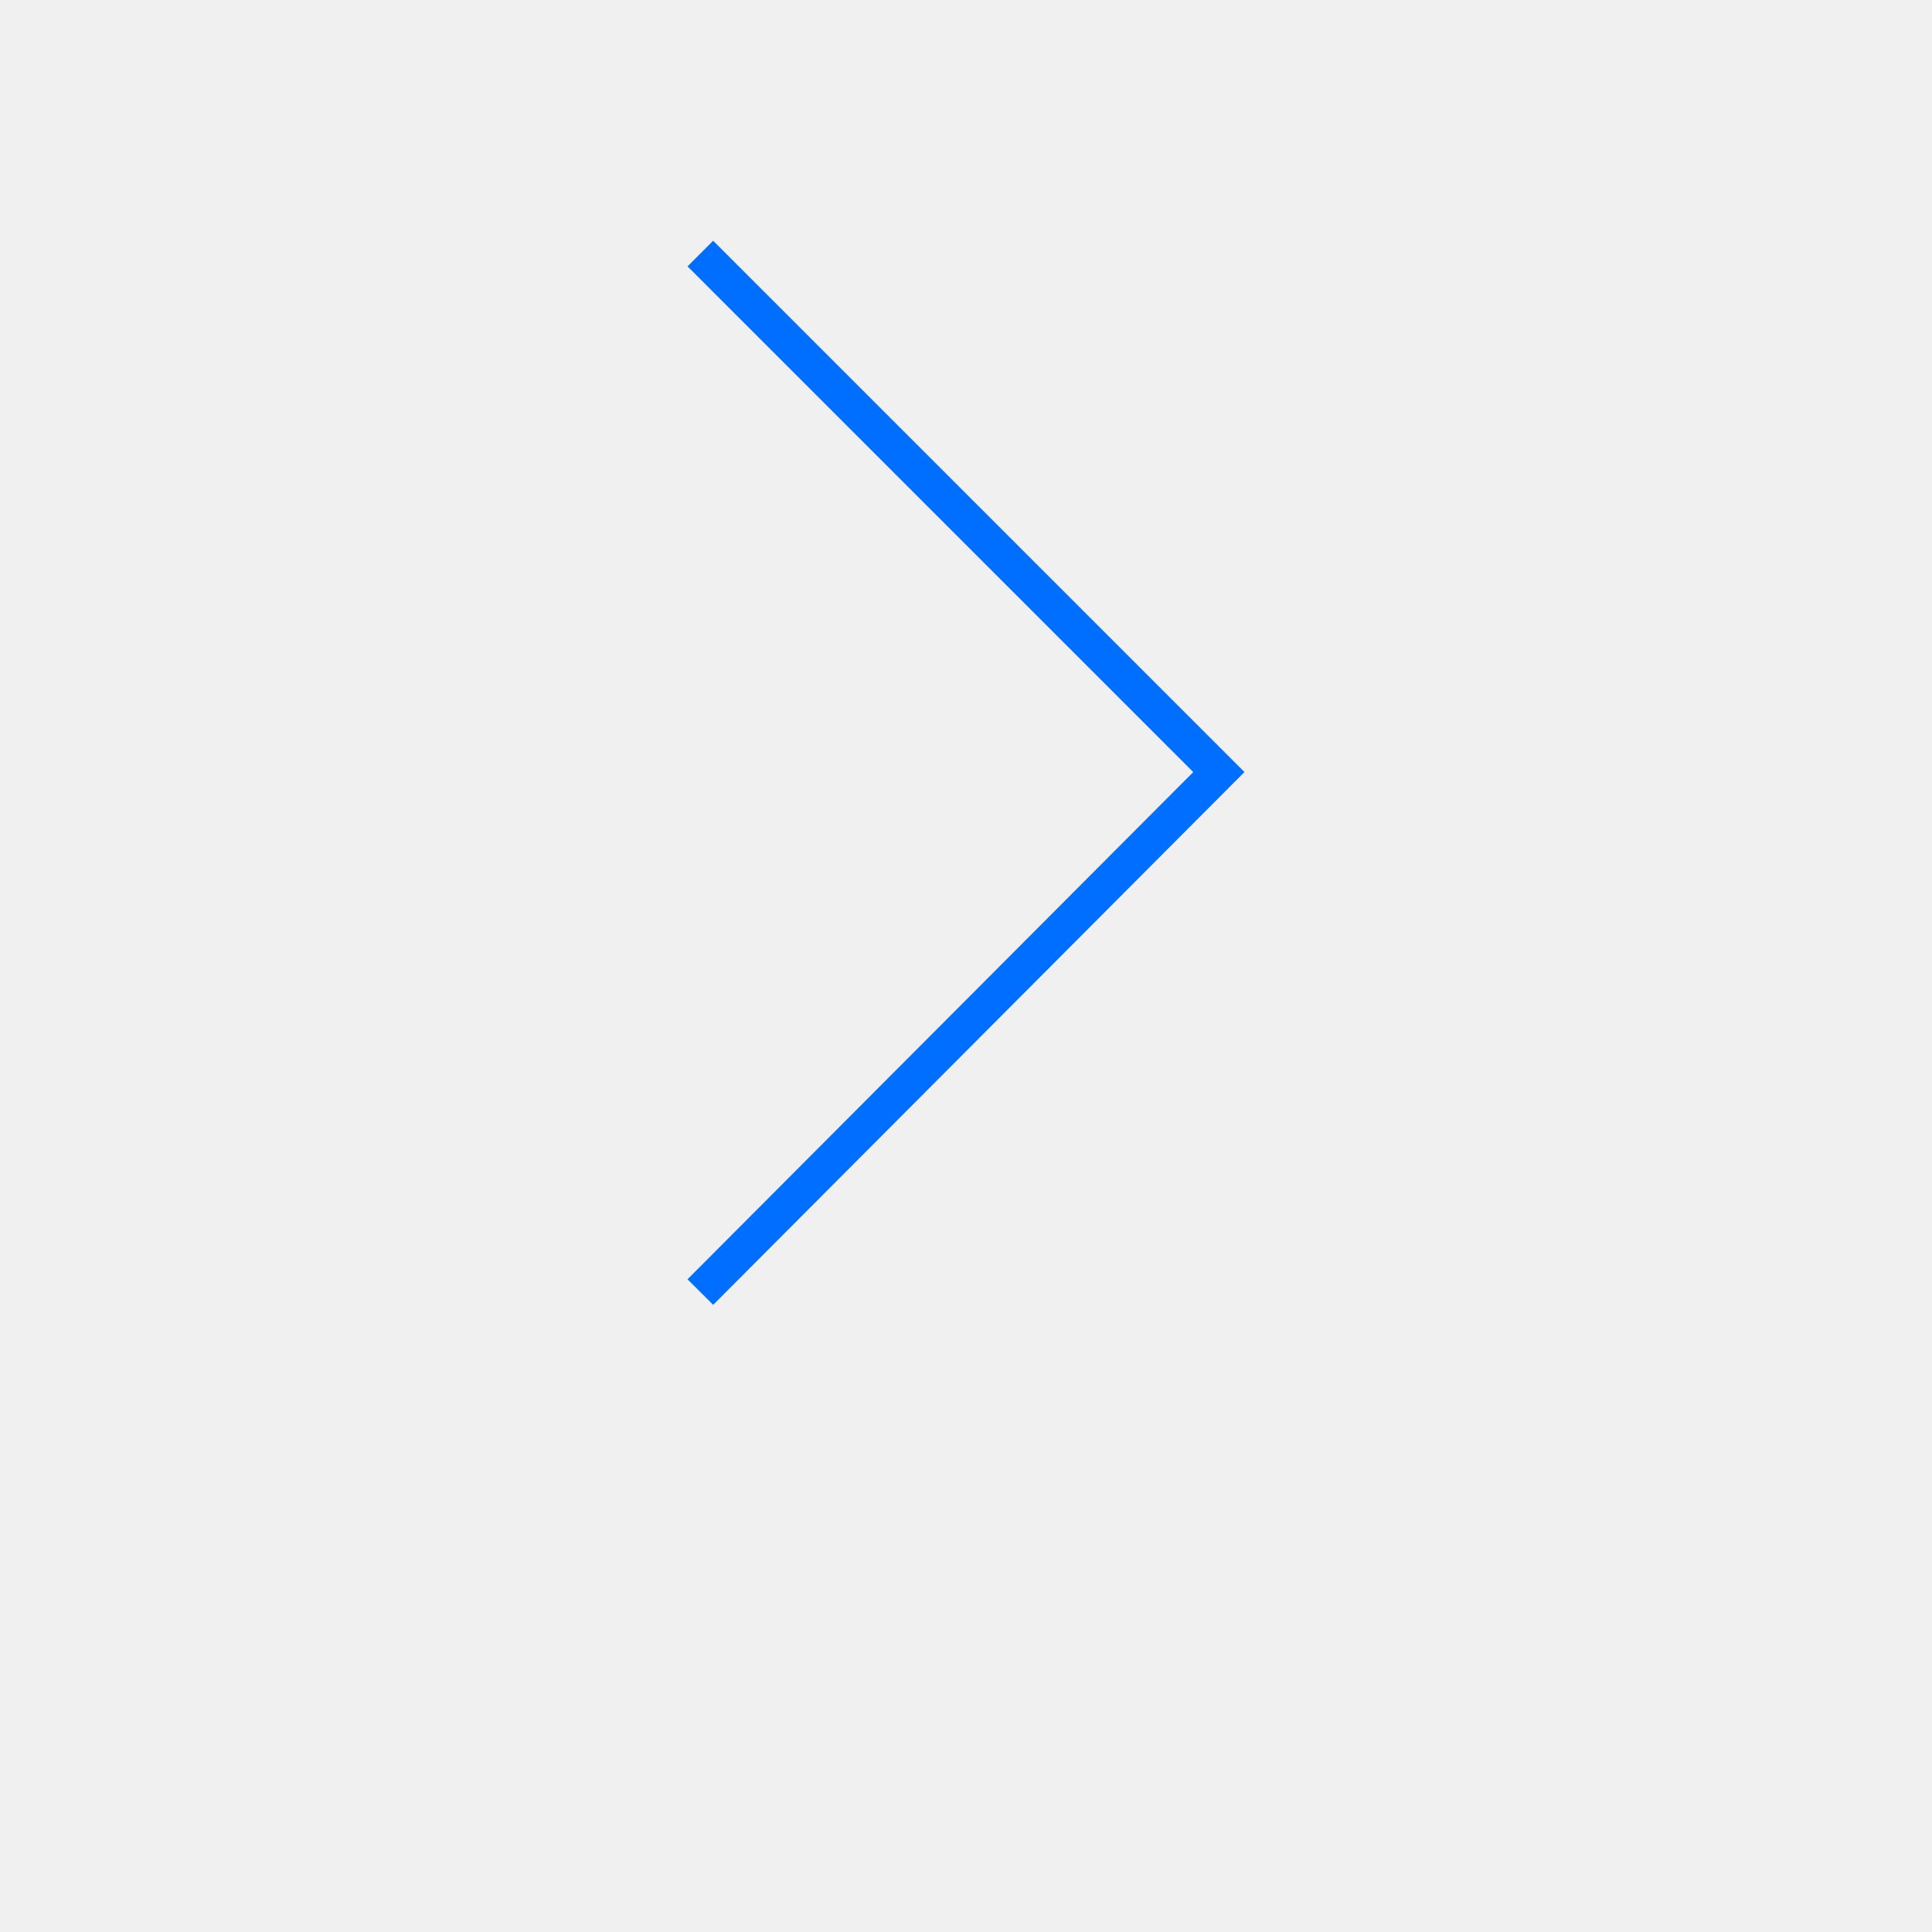
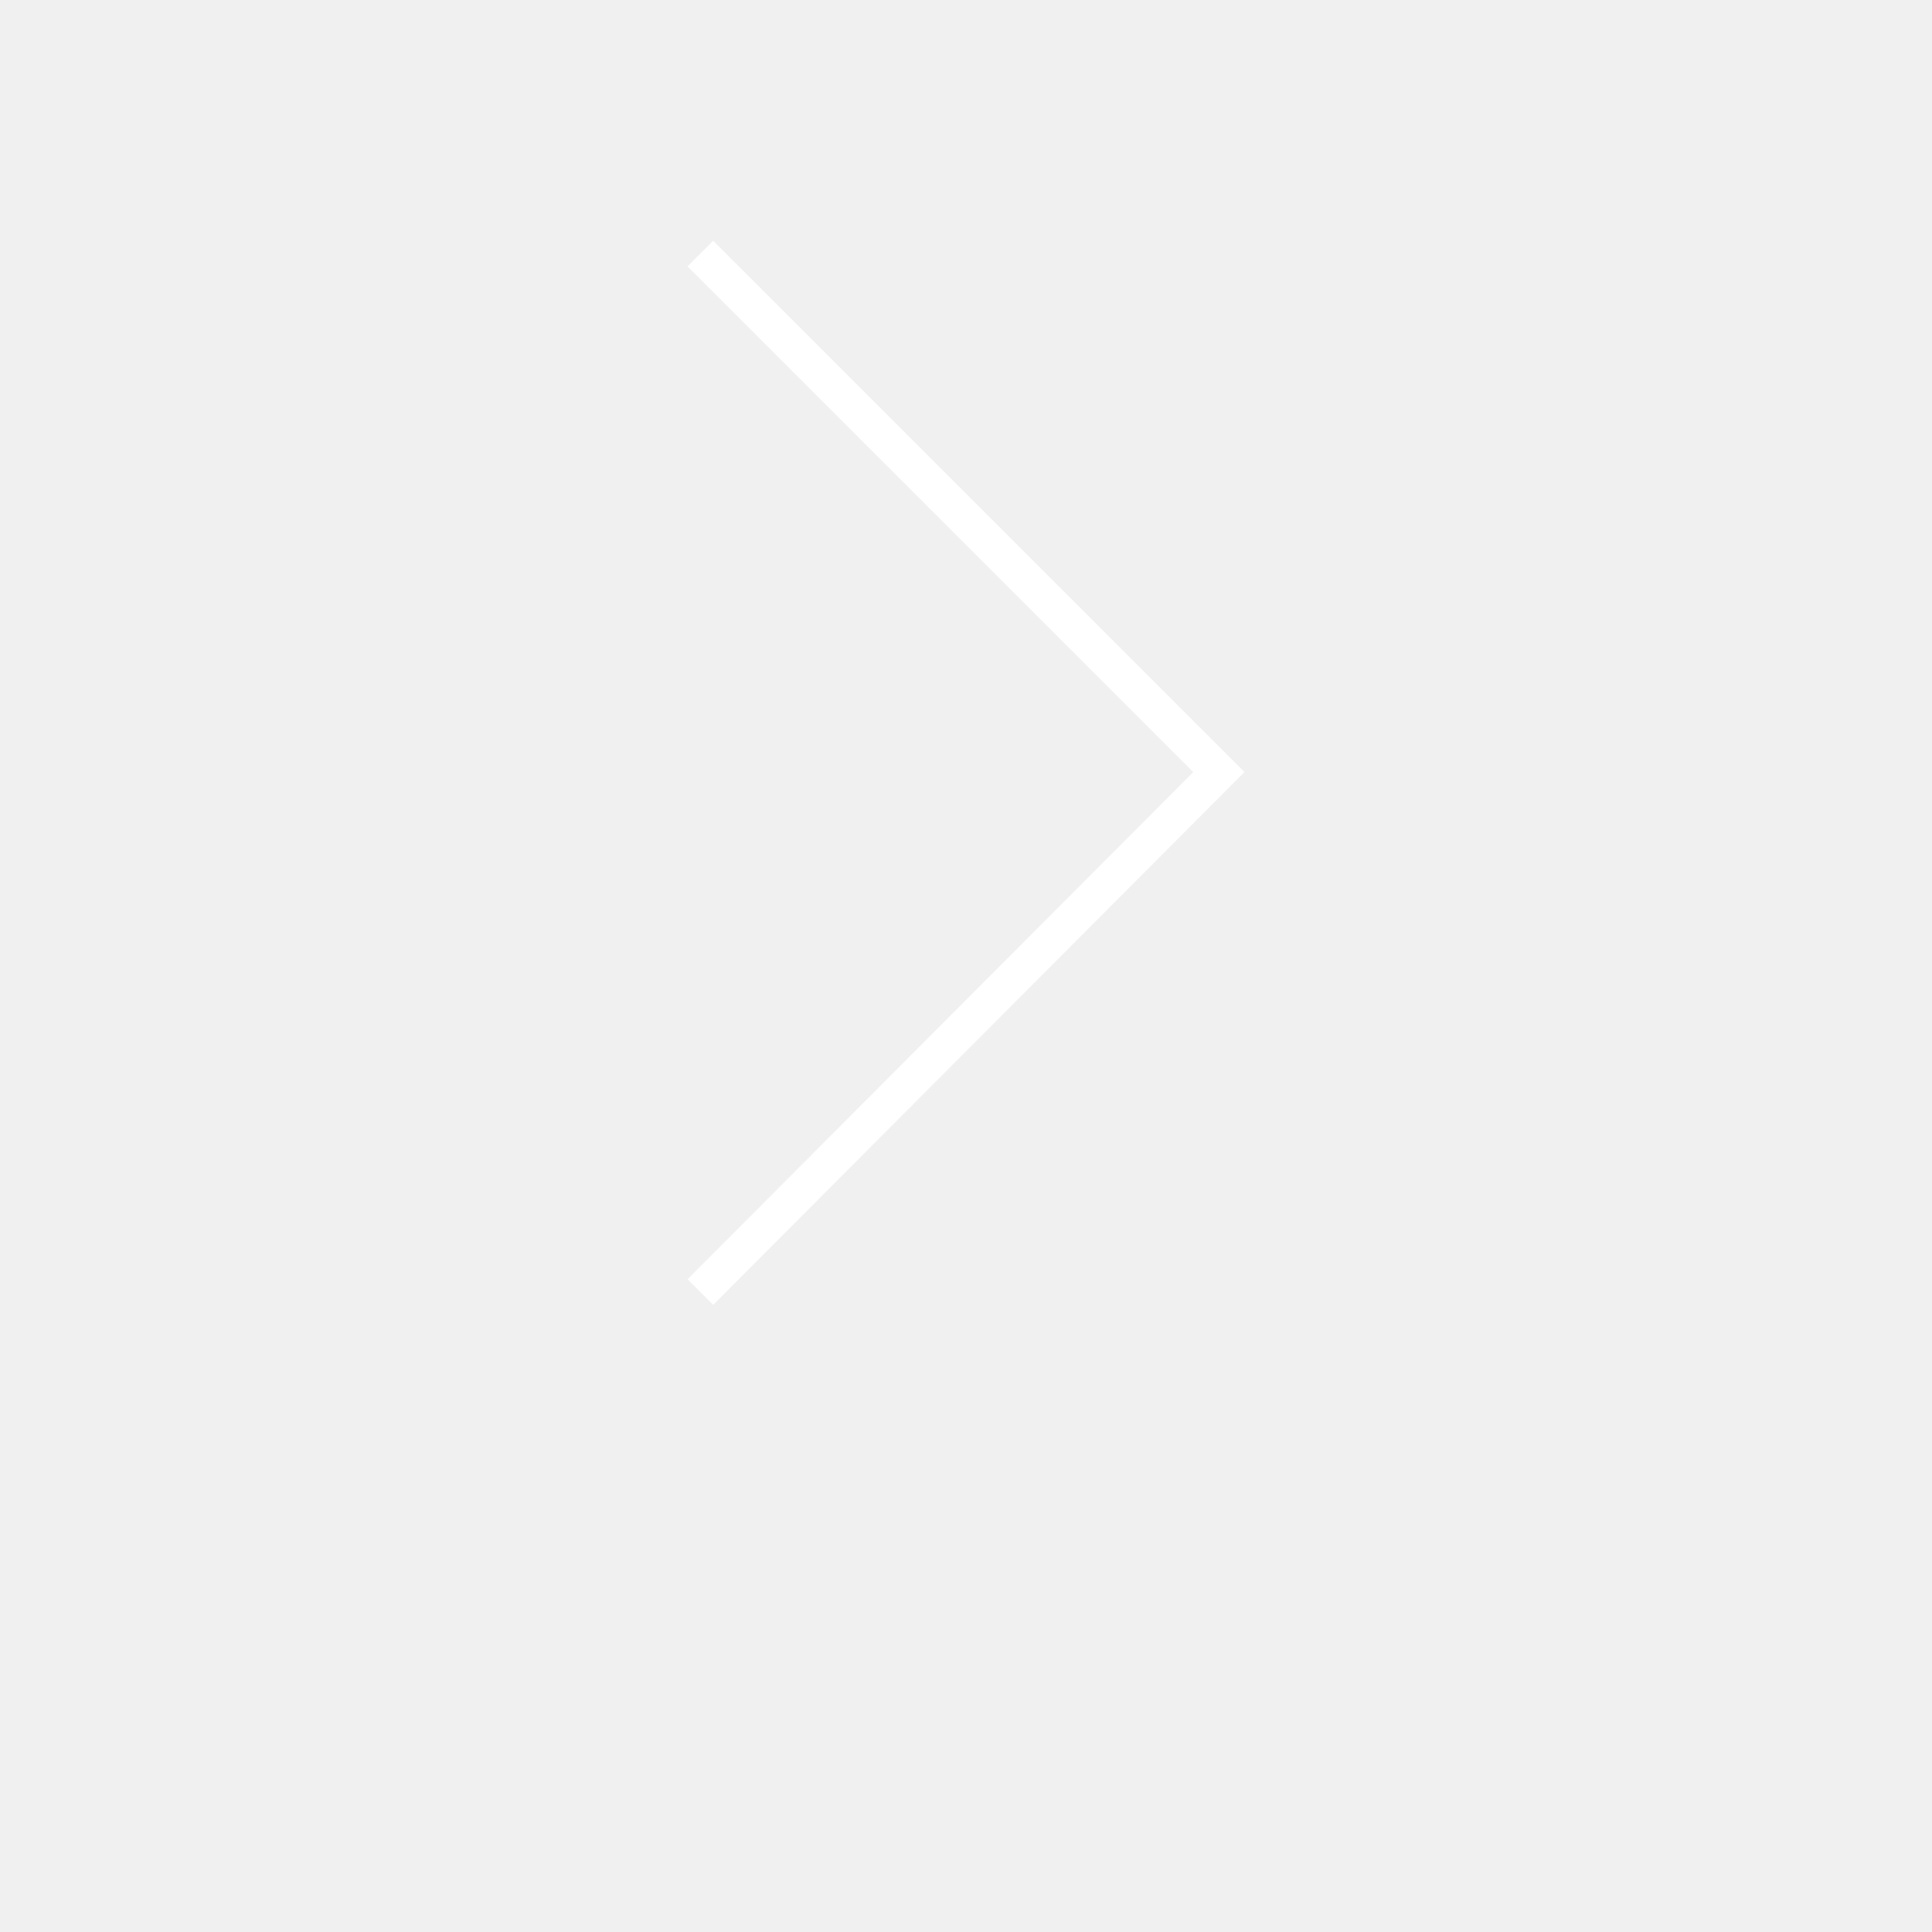
<svg xmlns="http://www.w3.org/2000/svg" width="700pt" height="700pt" version="1.1" viewBox="0 0 700 700">
  <defs>
    <symbol id="w" overflow="visible">
      <path d="m14.656-0.875c-0.762 0.398-1.555 0.695-2.375 0.891-0.812 0.195-1.664 0.297-2.547 0.297-2.656 0-4.762-0.738-6.312-2.219-1.555-1.488-2.328-3.504-2.328-6.047 0-2.551 0.773-4.566 2.328-6.047 1.551-1.488 3.656-2.234 6.312-2.234 0.883 0 1.734 0.102 2.547 0.297 0.82 0.199 1.613 0.496 2.375 0.891v3.297c-0.762-0.52-1.512-0.898-2.25-1.141-0.742-0.238-1.523-0.359-2.344-0.359-1.469 0-2.625 0.469-3.469 1.406-0.836 0.938-1.25 2.234-1.25 3.891 0 1.648 0.414 2.938 1.25 3.875 0.844 0.938 2 1.406 3.469 1.406 0.82 0 1.602-0.117 2.344-0.359 0.738-0.238 1.488-0.617 2.25-1.141z" />
    </symbol>
    <symbol id="b" overflow="visible">
      <path d="m10.719-8.703c-0.336-0.156-0.668-0.27-1-0.344-0.324-0.082-0.656-0.125-1-0.125-0.98 0-1.734 0.32-2.266 0.953-0.531 0.625-0.797 1.527-0.797 2.703v5.516h-3.812v-11.969h3.812v1.969c0.488-0.781 1.051-1.348 1.688-1.703 0.645-0.363 1.41-0.547 2.297-0.547 0.133 0 0.273 0.008 0.422 0.016 0.145 0.012 0.363 0.031 0.656 0.062z" />
    </symbol>
    <symbol id="a" overflow="visible">
      <path d="m13.781-6.016v1.094h-8.938c0.094 0.898 0.414 1.57 0.969 2.016 0.551 0.449 1.328 0.672 2.328 0.672 0.801 0 1.625-0.117 2.469-0.359 0.844-0.238 1.711-0.598 2.609-1.078v2.953c-0.906 0.336-1.812 0.59-2.719 0.766s-1.812 0.266-2.719 0.266c-2.156 0-3.84-0.547-5.047-1.641-1.199-1.102-1.797-2.648-1.797-4.641 0-1.945 0.586-3.477 1.766-4.594 1.176-1.125 2.801-1.688 4.875-1.688 1.875 0 3.375 0.57 4.5 1.703 1.133 1.125 1.703 2.637 1.703 4.531zm-3.938-1.266c0-0.727-0.215-1.312-0.641-1.75-0.418-0.445-0.969-0.672-1.656-0.672-0.742 0-1.344 0.211-1.812 0.625-0.461 0.418-0.746 1.016-0.859 1.797z" />
    </symbol>
    <symbol id="f" overflow="visible">
      <path d="m7.203-5.391c-0.805 0-1.406 0.137-1.812 0.406-0.398 0.273-0.594 0.672-0.594 1.203 0 0.48 0.16 0.859 0.484 1.141 0.32 0.273 0.773 0.406 1.359 0.406 0.719 0 1.32-0.254 1.812-0.766 0.488-0.52 0.734-1.172 0.734-1.953v-0.438zm5.844-1.438v6.828h-3.859v-1.766c-0.512 0.719-1.09 1.246-1.734 1.578-0.637 0.332-1.418 0.5-2.344 0.5-1.242 0-2.246-0.359-3.016-1.078-0.773-0.727-1.156-1.672-1.156-2.828 0-1.395 0.477-2.422 1.438-3.078 0.969-0.656 2.488-0.984 4.562-0.984h2.25v-0.297c0-0.602-0.242-1.047-0.719-1.328-0.48-0.281-1.227-0.422-2.234-0.422-0.812 0-1.574 0.086-2.281 0.25-0.711 0.156-1.367 0.402-1.969 0.734v-2.922c0.82-0.195 1.645-0.348 2.469-0.453 0.82-0.102 1.648-0.156 2.484-0.156 2.156 0 3.711 0.43 4.672 1.281 0.957 0.844 1.438 2.227 1.438 4.141z" />
    </symbol>
    <symbol id="c" overflow="visible">
      <path d="m6.016-15.359v3.391h3.938v2.734h-3.938v5.078c0 0.555 0.109 0.93 0.328 1.125 0.219 0.199 0.656 0.297 1.312 0.297h1.969v2.734h-3.281c-1.512 0-2.586-0.312-3.219-0.938-0.625-0.633-0.938-1.707-0.938-3.219v-5.078h-1.906v-2.734h1.906v-3.391z" />
    </symbol>
    <symbol id="e" overflow="visible">
      <path d="m9.969-10.219v-6.406h3.859v16.625h-3.859v-1.734c-0.523 0.711-1.102 1.23-1.734 1.562-0.637 0.32-1.371 0.484-2.203 0.484-1.469 0-2.68-0.582-3.625-1.75-0.949-1.176-1.422-2.688-1.422-4.531s0.473-3.348 1.422-4.516c0.945-1.176 2.156-1.766 3.625-1.766 0.832 0 1.566 0.168 2.203 0.5 0.633 0.324 1.211 0.836 1.734 1.531zm-2.516 7.75c0.82 0 1.445-0.297 1.875-0.891 0.426-0.602 0.641-1.473 0.641-2.609 0-1.145-0.215-2.016-0.641-2.609-0.43-0.594-1.055-0.891-1.875-0.891-0.812 0-1.434 0.297-1.859 0.891-0.43 0.594-0.641 1.465-0.641 2.609 0 1.137 0.211 2.008 0.641 2.609 0.426 0.594 1.047 0.891 1.859 0.891z" />
    </symbol>
    <symbol id="k" overflow="visible">
      <path d="m8.203-2.469c0.82 0 1.445-0.297 1.875-0.891 0.426-0.602 0.641-1.473 0.641-2.609 0-1.145-0.215-2.016-0.641-2.609-0.43-0.594-1.055-0.891-1.875-0.891-0.824 0-1.453 0.305-1.891 0.906-0.438 0.594-0.656 1.461-0.656 2.594 0 1.137 0.219 2.008 0.656 2.609 0.438 0.594 1.066 0.891 1.891 0.891zm-2.547-7.75c0.531-0.695 1.113-1.207 1.75-1.531 0.645-0.332 1.383-0.5 2.219-0.5 1.469 0 2.676 0.59 3.625 1.766 0.945 1.168 1.422 2.672 1.422 4.516s-0.477 3.356-1.422 4.531c-0.949 1.168-2.156 1.75-3.625 1.75-0.836 0-1.574-0.168-2.219-0.5-0.637-0.332-1.219-0.848-1.75-1.547v1.734h-3.812v-16.625h3.812z" />
    </symbol>
    <symbol id="j" overflow="visible">
      <path d="m0.266-11.969h3.828l3.219 8.125 2.734-8.125h3.812l-5.031 13.094c-0.5 1.332-1.09 2.266-1.766 2.797-0.668 0.531-1.555 0.797-2.656 0.797h-2.219v-2.5h1.203c0.645 0 1.113-0.105 1.406-0.312 0.301-0.211 0.531-0.578 0.688-1.109l0.109-0.344z" />
    </symbol>
    <symbol id="i" overflow="visible">
      <path d="m2.016-15.953h4.109v14.406c0 1.988-0.543 3.473-1.625 4.453-1.074 0.977-2.703 1.469-4.891 1.469h-0.844v-3.109h0.641c0.852 0 1.5-0.242 1.938-0.719 0.445-0.469 0.672-1.164 0.672-2.094z" />
    </symbol>
    <symbol id="h" overflow="visible">
      <path d="m1.703-4.656v-7.312h3.844v1.203c0 0.648-0.008 1.461-0.016 2.438v1.969c0 0.961 0.023 1.652 0.078 2.078 0.051 0.418 0.133 0.727 0.25 0.922 0.156 0.25 0.359 0.445 0.609 0.578 0.258 0.137 0.551 0.203 0.875 0.203 0.801 0 1.426-0.305 1.875-0.922 0.457-0.613 0.688-1.469 0.688-2.562v-5.906h3.828v11.969h-3.828v-1.734c-0.574 0.699-1.184 1.215-1.828 1.547-0.648 0.332-1.355 0.5-2.125 0.5-1.387 0-2.445-0.422-3.172-1.266-0.719-0.852-1.078-2.086-1.078-3.703z" />
    </symbol>
    <symbol id="g" overflow="visible">
      <path d="m1.844-11.969h3.812v11.75c0 1.602-0.387 2.828-1.156 3.672-0.762 0.844-1.871 1.266-3.328 1.266h-1.891v-2.5h0.656c0.727 0 1.227-0.168 1.5-0.5 0.27-0.324 0.406-0.969 0.406-1.938zm0-4.656h3.812v3.125h-3.812z" />
    </symbol>
    <symbol id="v" overflow="visible">
      <path d="m13.109-15.438v3.375c-0.875-0.395-1.73-0.691-2.562-0.891-0.836-0.195-1.621-0.297-2.359-0.297-0.992 0-1.719 0.137-2.188 0.406-0.469 0.273-0.703 0.688-0.703 1.25 0 0.43 0.156 0.762 0.469 1 0.32 0.242 0.898 0.449 1.734 0.625l1.75 0.344c1.77 0.355 3.031 0.898 3.781 1.625 0.75 0.73 1.125 1.762 1.125 3.094 0 1.762-0.527 3.074-1.578 3.938-1.043 0.855-2.633 1.281-4.766 1.281-1.012 0-2.027-0.102-3.047-0.297-1.023-0.188-2.043-0.469-3.062-0.844v-3.469c1.02 0.531 2.004 0.938 2.953 1.219 0.957 0.273 1.875 0.406 2.75 0.406 0.906 0 1.594-0.145 2.062-0.438 0.477-0.301 0.719-0.734 0.719-1.297 0-0.488-0.164-0.867-0.484-1.141-0.324-0.27-0.969-0.516-1.938-0.734l-1.594-0.359c-1.594-0.332-2.762-0.875-3.5-1.625-0.742-0.75-1.109-1.758-1.109-3.031 0-1.582 0.508-2.801 1.531-3.656 1.031-0.852 2.508-1.281 4.438-1.281 0.875 0 1.773 0.07 2.703 0.203 0.926 0.125 1.883 0.324 2.875 0.594z" />
    </symbol>
    <symbol id="u" overflow="visible">
      <path d="m1.844-16.625h3.812v16.625h-3.812z" />
    </symbol>
    <symbol id="t" overflow="visible">
      <path d="m7.203-5.391c-0.805 0-1.406 0.137-1.812 0.406-0.398 0.273-0.594 0.672-0.594 1.203 0 0.48 0.16 0.859 0.484 1.141 0.32 0.273 0.773 0.406 1.359 0.406 0.719 0 1.32-0.254 1.812-0.766 0.488-0.52 0.734-1.172 0.734-1.953v-0.438zm5.844-1.438v6.828h-3.859v-1.766c-0.512 0.719-1.09 1.246-1.734 1.578-0.637 0.332-1.418 0.5-2.344 0.5-1.242 0-2.246-0.359-3.016-1.078-0.773-0.727-1.156-1.672-1.156-2.828 0-1.395 0.477-2.422 1.438-3.078 0.969-0.656 2.488-0.984 4.562-0.984h2.25v-0.297c0-0.602-0.242-1.047-0.719-1.328-0.48-0.281-1.227-0.422-2.234-0.422-0.812 0-1.574 0.086-2.281 0.25-0.711 0.156-1.367 0.402-1.969 0.734v-2.922c0.82-0.195 1.645-0.348 2.469-0.453 0.82-0.102 1.648-0.156 2.484-0.156 2.156 0 3.711 0.43 4.672 1.281 0.957 0.844 1.438 2.227 1.438 4.141zm-4.156-10.672h3.031l-3.953 4.016h-2.078z" />
    </symbol>
    <symbol id="s" overflow="visible">
      <path d="m1.844-16.625h3.812v9.047l4.406-4.391h4.438l-5.844 5.5 6.312 6.469h-4.641l-4.672-4.984v4.984h-3.812z" />
    </symbol>
    <symbol id="r" overflow="visible">
      <path d="m9.703-16.625v2.516h-2.109c-0.543 0-0.922 0.102-1.141 0.297-0.211 0.199-0.312 0.539-0.312 1.016v0.828h3.266v2.734h-3.266v9.234h-3.828v-9.234h-1.891v-2.734h1.891v-0.828c0-1.301 0.363-2.266 1.094-2.891 0.727-0.625 1.852-0.938 3.375-0.938z" />
    </symbol>
    <symbol id="d" overflow="visible">
      <path d="m7.531-9.516c-0.844 0-1.492 0.309-1.938 0.922-0.449 0.605-0.672 1.48-0.672 2.625 0 1.148 0.223 2.027 0.672 2.641 0.445 0.605 1.094 0.906 1.938 0.906 0.832 0 1.469-0.301 1.906-0.906 0.445-0.613 0.672-1.492 0.672-2.641 0-1.145-0.227-2.019-0.672-2.625-0.438-0.613-1.074-0.922-1.906-0.922zm0-2.734c2.051 0 3.656 0.559 4.812 1.672 1.164 1.105 1.75 2.641 1.75 4.609s-0.586 3.512-1.75 4.625c-1.156 1.105-2.762 1.656-4.812 1.656-2.062 0-3.68-0.551-4.844-1.656-1.168-1.113-1.75-2.656-1.75-4.625s0.582-3.504 1.75-4.609c1.164-1.113 2.781-1.672 4.844-1.672z" />
    </symbol>
    <symbol id="q" overflow="visible">
      <path d="m12.922-9.969c0.488-0.75 1.062-1.316 1.719-1.703 0.664-0.383 1.398-0.578 2.203-0.578 1.375 0 2.422 0.43 3.141 1.281 0.719 0.844 1.078 2.074 1.078 3.688v7.281h-3.844v-6.234c0.008-0.094 0.016-0.188 0.016-0.281v-0.438c0-0.844-0.125-1.457-0.375-1.844-0.25-0.383-0.652-0.578-1.203-0.578-0.73 0-1.293 0.305-1.688 0.906-0.387 0.594-0.59 1.461-0.609 2.594v5.875h-3.844v-6.234c0-1.32-0.117-2.176-0.344-2.562-0.23-0.383-0.637-0.578-1.219-0.578-0.73 0-1.297 0.305-1.703 0.906-0.398 0.605-0.594 1.465-0.594 2.578v5.891h-3.844v-11.969h3.844v1.75c0.469-0.664 1.004-1.172 1.609-1.516 0.613-0.344 1.289-0.516 2.031-0.516 0.82 0 1.551 0.199 2.188 0.594 0.633 0.398 1.113 0.961 1.438 1.688z" />
    </symbol>
    <symbol id="p" overflow="visible">
      <path d="m13.859-7.281v7.281h-3.844v-5.547c0-1.051-0.027-1.77-0.078-2.156-0.043-0.395-0.121-0.688-0.234-0.875-0.148-0.25-0.352-0.441-0.609-0.578-0.25-0.145-0.543-0.219-0.875-0.219-0.793 0-1.418 0.312-1.875 0.938-0.461 0.617-0.688 1.465-0.688 2.547v5.891h-3.812v-16.625h3.812v6.406c0.582-0.695 1.195-1.207 1.844-1.531 0.645-0.332 1.359-0.5 2.141-0.5 1.383 0 2.43 0.43 3.141 1.281 0.719 0.844 1.078 2.074 1.078 3.688z" />
    </symbol>
    <symbol id="o" overflow="visible">
      <path d="m2.016-15.953h4.578l5.812 10.938v-10.938h3.891v15.953h-4.594l-5.797-10.938v10.938h-3.891z" />
    </symbol>
    <symbol id="n" overflow="visible">
      <path d="m13.859-7.281v7.281h-3.844v-5.578c0-1.031-0.027-1.738-0.078-2.125-0.043-0.395-0.121-0.688-0.234-0.875-0.148-0.25-0.352-0.441-0.609-0.578-0.25-0.145-0.543-0.219-0.875-0.219-0.793 0-1.418 0.312-1.875 0.938-0.461 0.617-0.688 1.465-0.688 2.547v5.891h-3.812v-11.969h3.812v1.75c0.582-0.695 1.195-1.207 1.844-1.531 0.645-0.332 1.359-0.5 2.141-0.5 1.383 0 2.43 0.43 3.141 1.281 0.719 0.844 1.078 2.074 1.078 3.688z" />
    </symbol>
    <symbol id="m" overflow="visible">
      <path d="m2.016-15.953h6.812c2.031 0 3.586 0.453 4.672 1.359 1.094 0.898 1.641 2.18 1.641 3.844 0 1.68-0.547 2.969-1.641 3.875-1.086 0.898-2.641 1.344-4.672 1.344h-2.703v5.531h-4.109zm4.109 2.984v4.453h2.266c0.801 0 1.414-0.191 1.844-0.578 0.438-0.383 0.656-0.938 0.656-1.656 0-0.707-0.219-1.254-0.656-1.641-0.43-0.383-1.043-0.578-1.844-0.578z" />
    </symbol>
    <symbol id="l" overflow="visible">
      <path d="m11.5-11.594v3.125c-0.523-0.352-1.043-0.613-1.562-0.781-0.523-0.176-1.062-0.266-1.625-0.266-1.074 0-1.906 0.312-2.5 0.938s-0.891 1.496-0.891 2.609c0 1.117 0.297 1.984 0.891 2.609s1.426 0.938 2.5 0.938c0.594 0 1.156-0.086 1.688-0.266 0.539-0.176 1.039-0.441 1.5-0.797v3.125c-0.594 0.23-1.199 0.395-1.812 0.5-0.617 0.113-1.234 0.172-1.859 0.172-2.156 0-3.844-0.551-5.062-1.656-1.219-1.113-1.828-2.656-1.828-4.625s0.609-3.504 1.828-4.609c1.219-1.113 2.906-1.672 5.062-1.672 0.625 0 1.238 0.059 1.844 0.172 0.613 0.105 1.223 0.266 1.828 0.484z" />
    </symbol>
  </defs>
-   <path transform="matrix(4.375,0,0,4.375,70,0)" d="m43.06 22.06 41.88 41.88-41.88 42" fill="none" stroke="#006eff" stroke-linecap="square" stroke-miterlimit="3" stroke-width="3" />
+   <path transform="matrix(4.375,0,0,4.375,70,0)" d="m43.06 22.06 41.88 41.88-41.88 42" fill="none" stroke="#ffffff" stroke-linecap="square" stroke-miterlimit="3" stroke-width="3" />
</svg>
